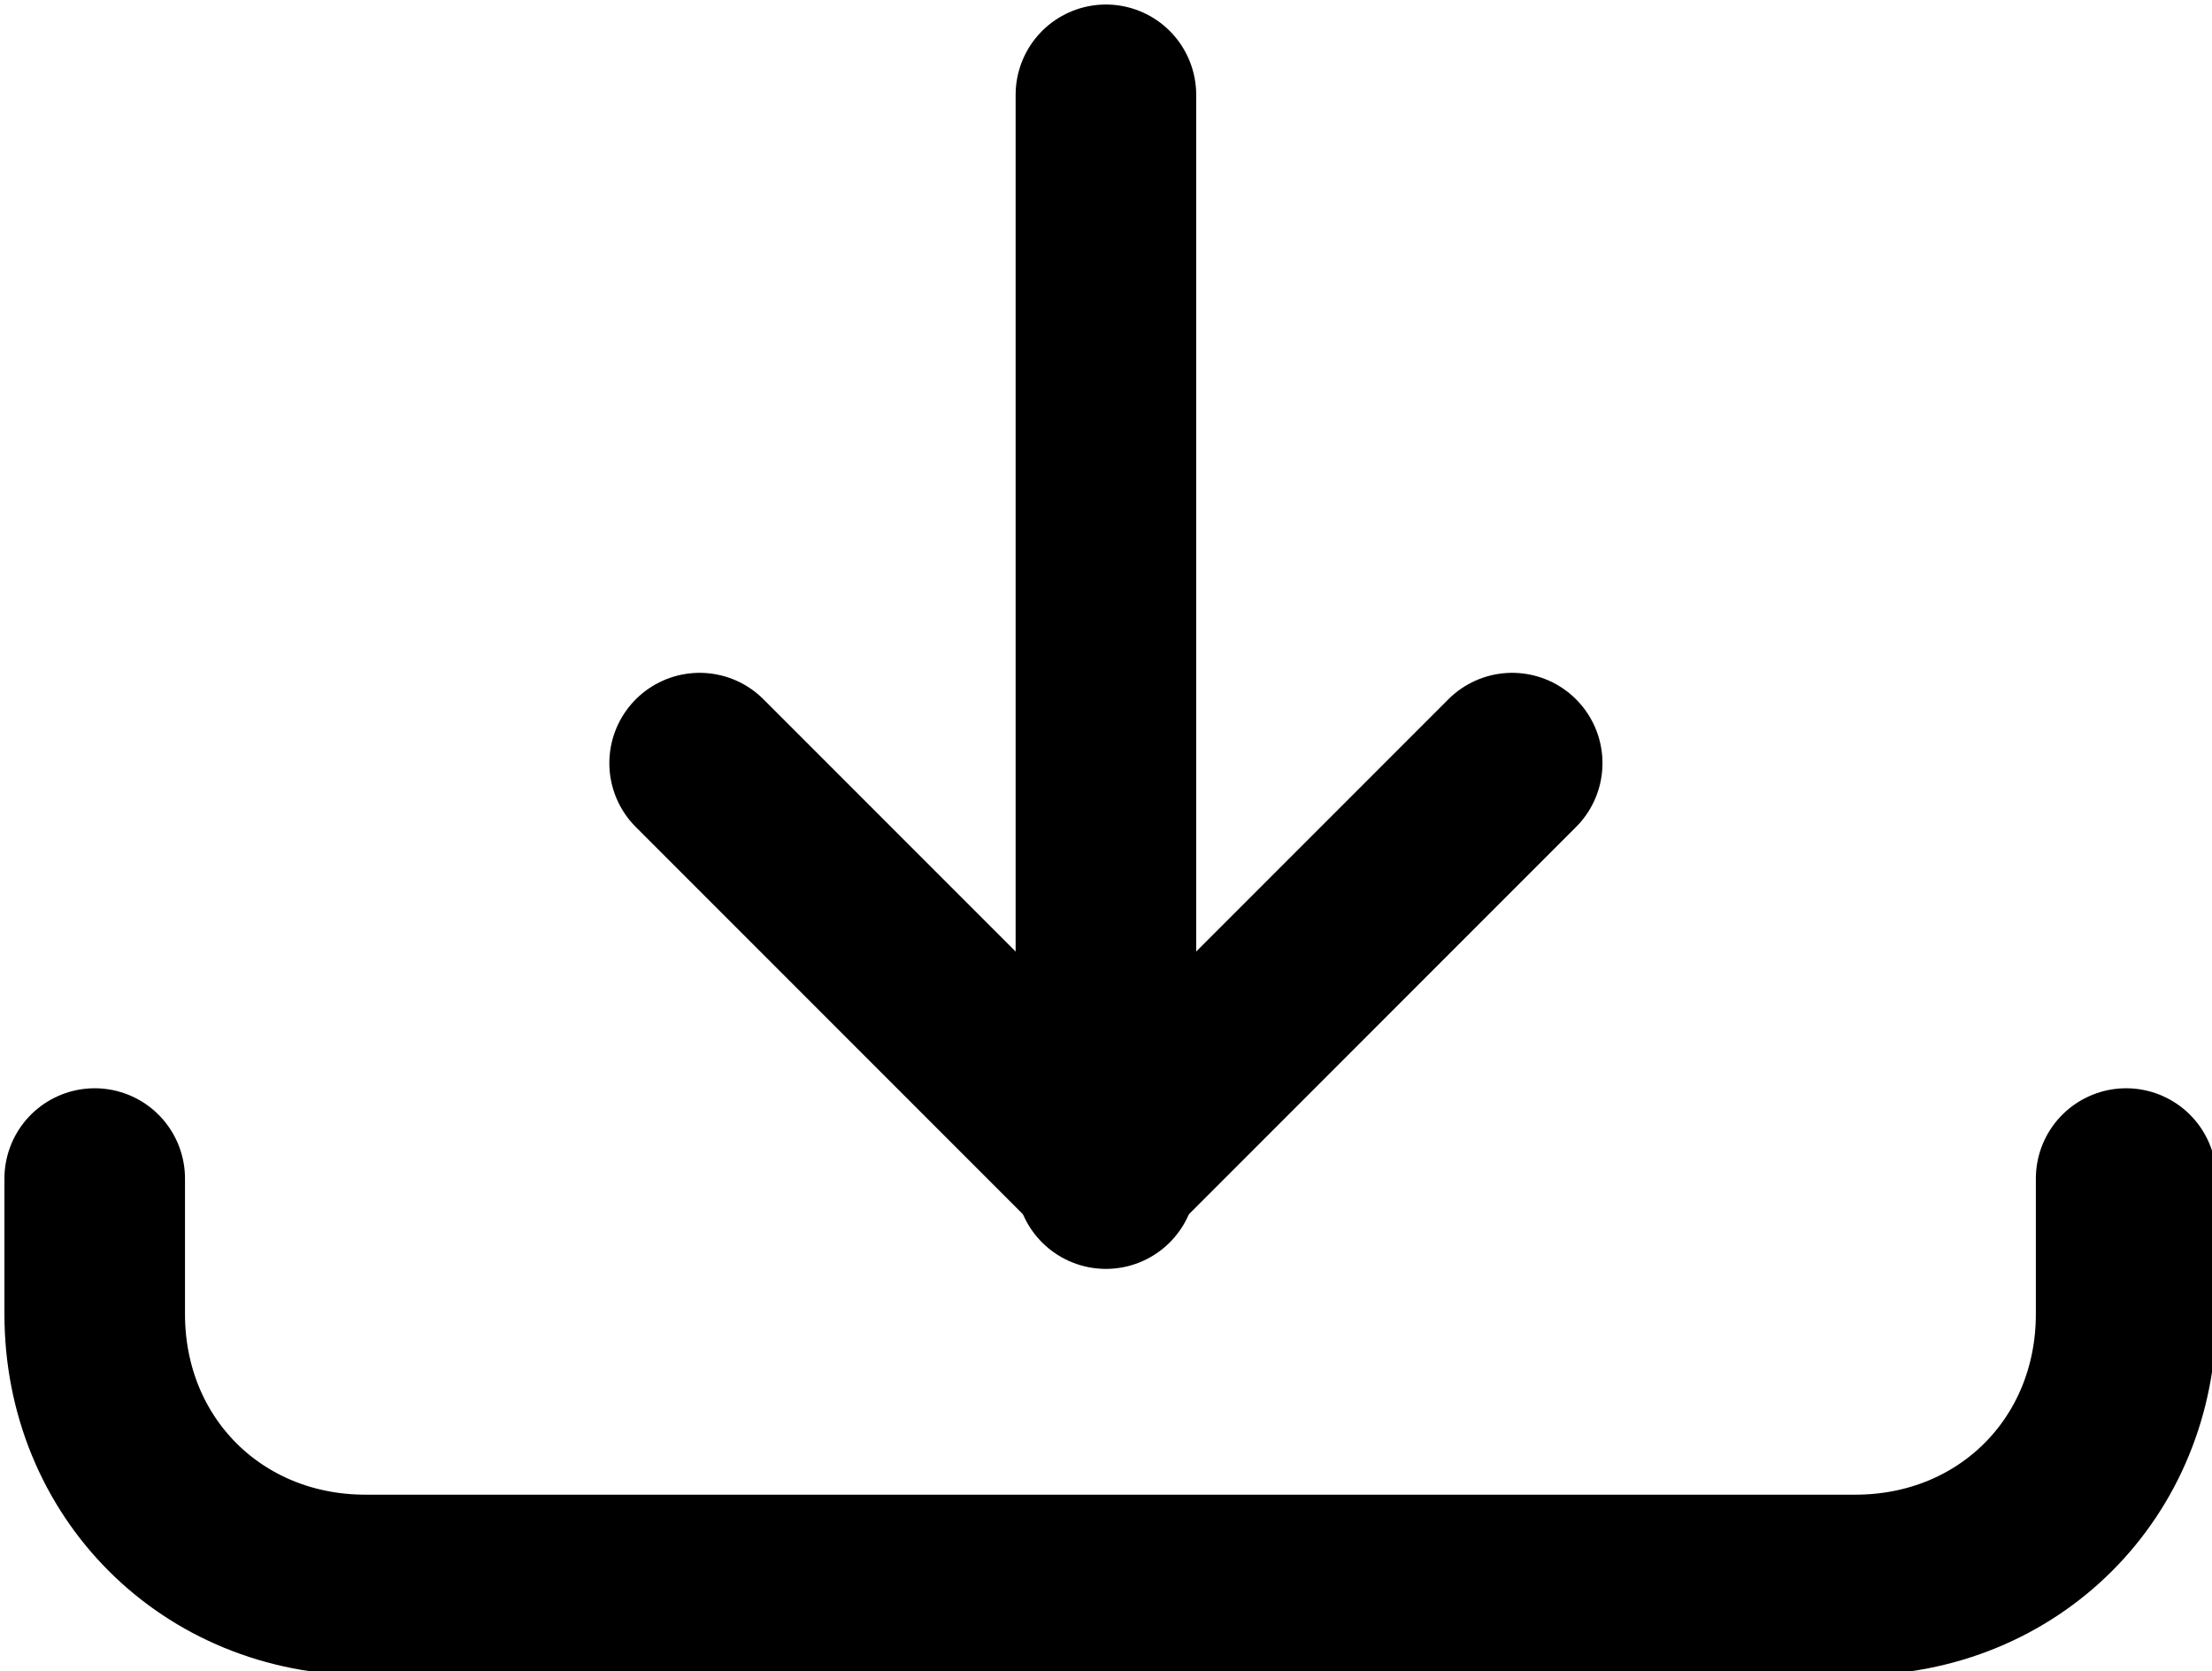
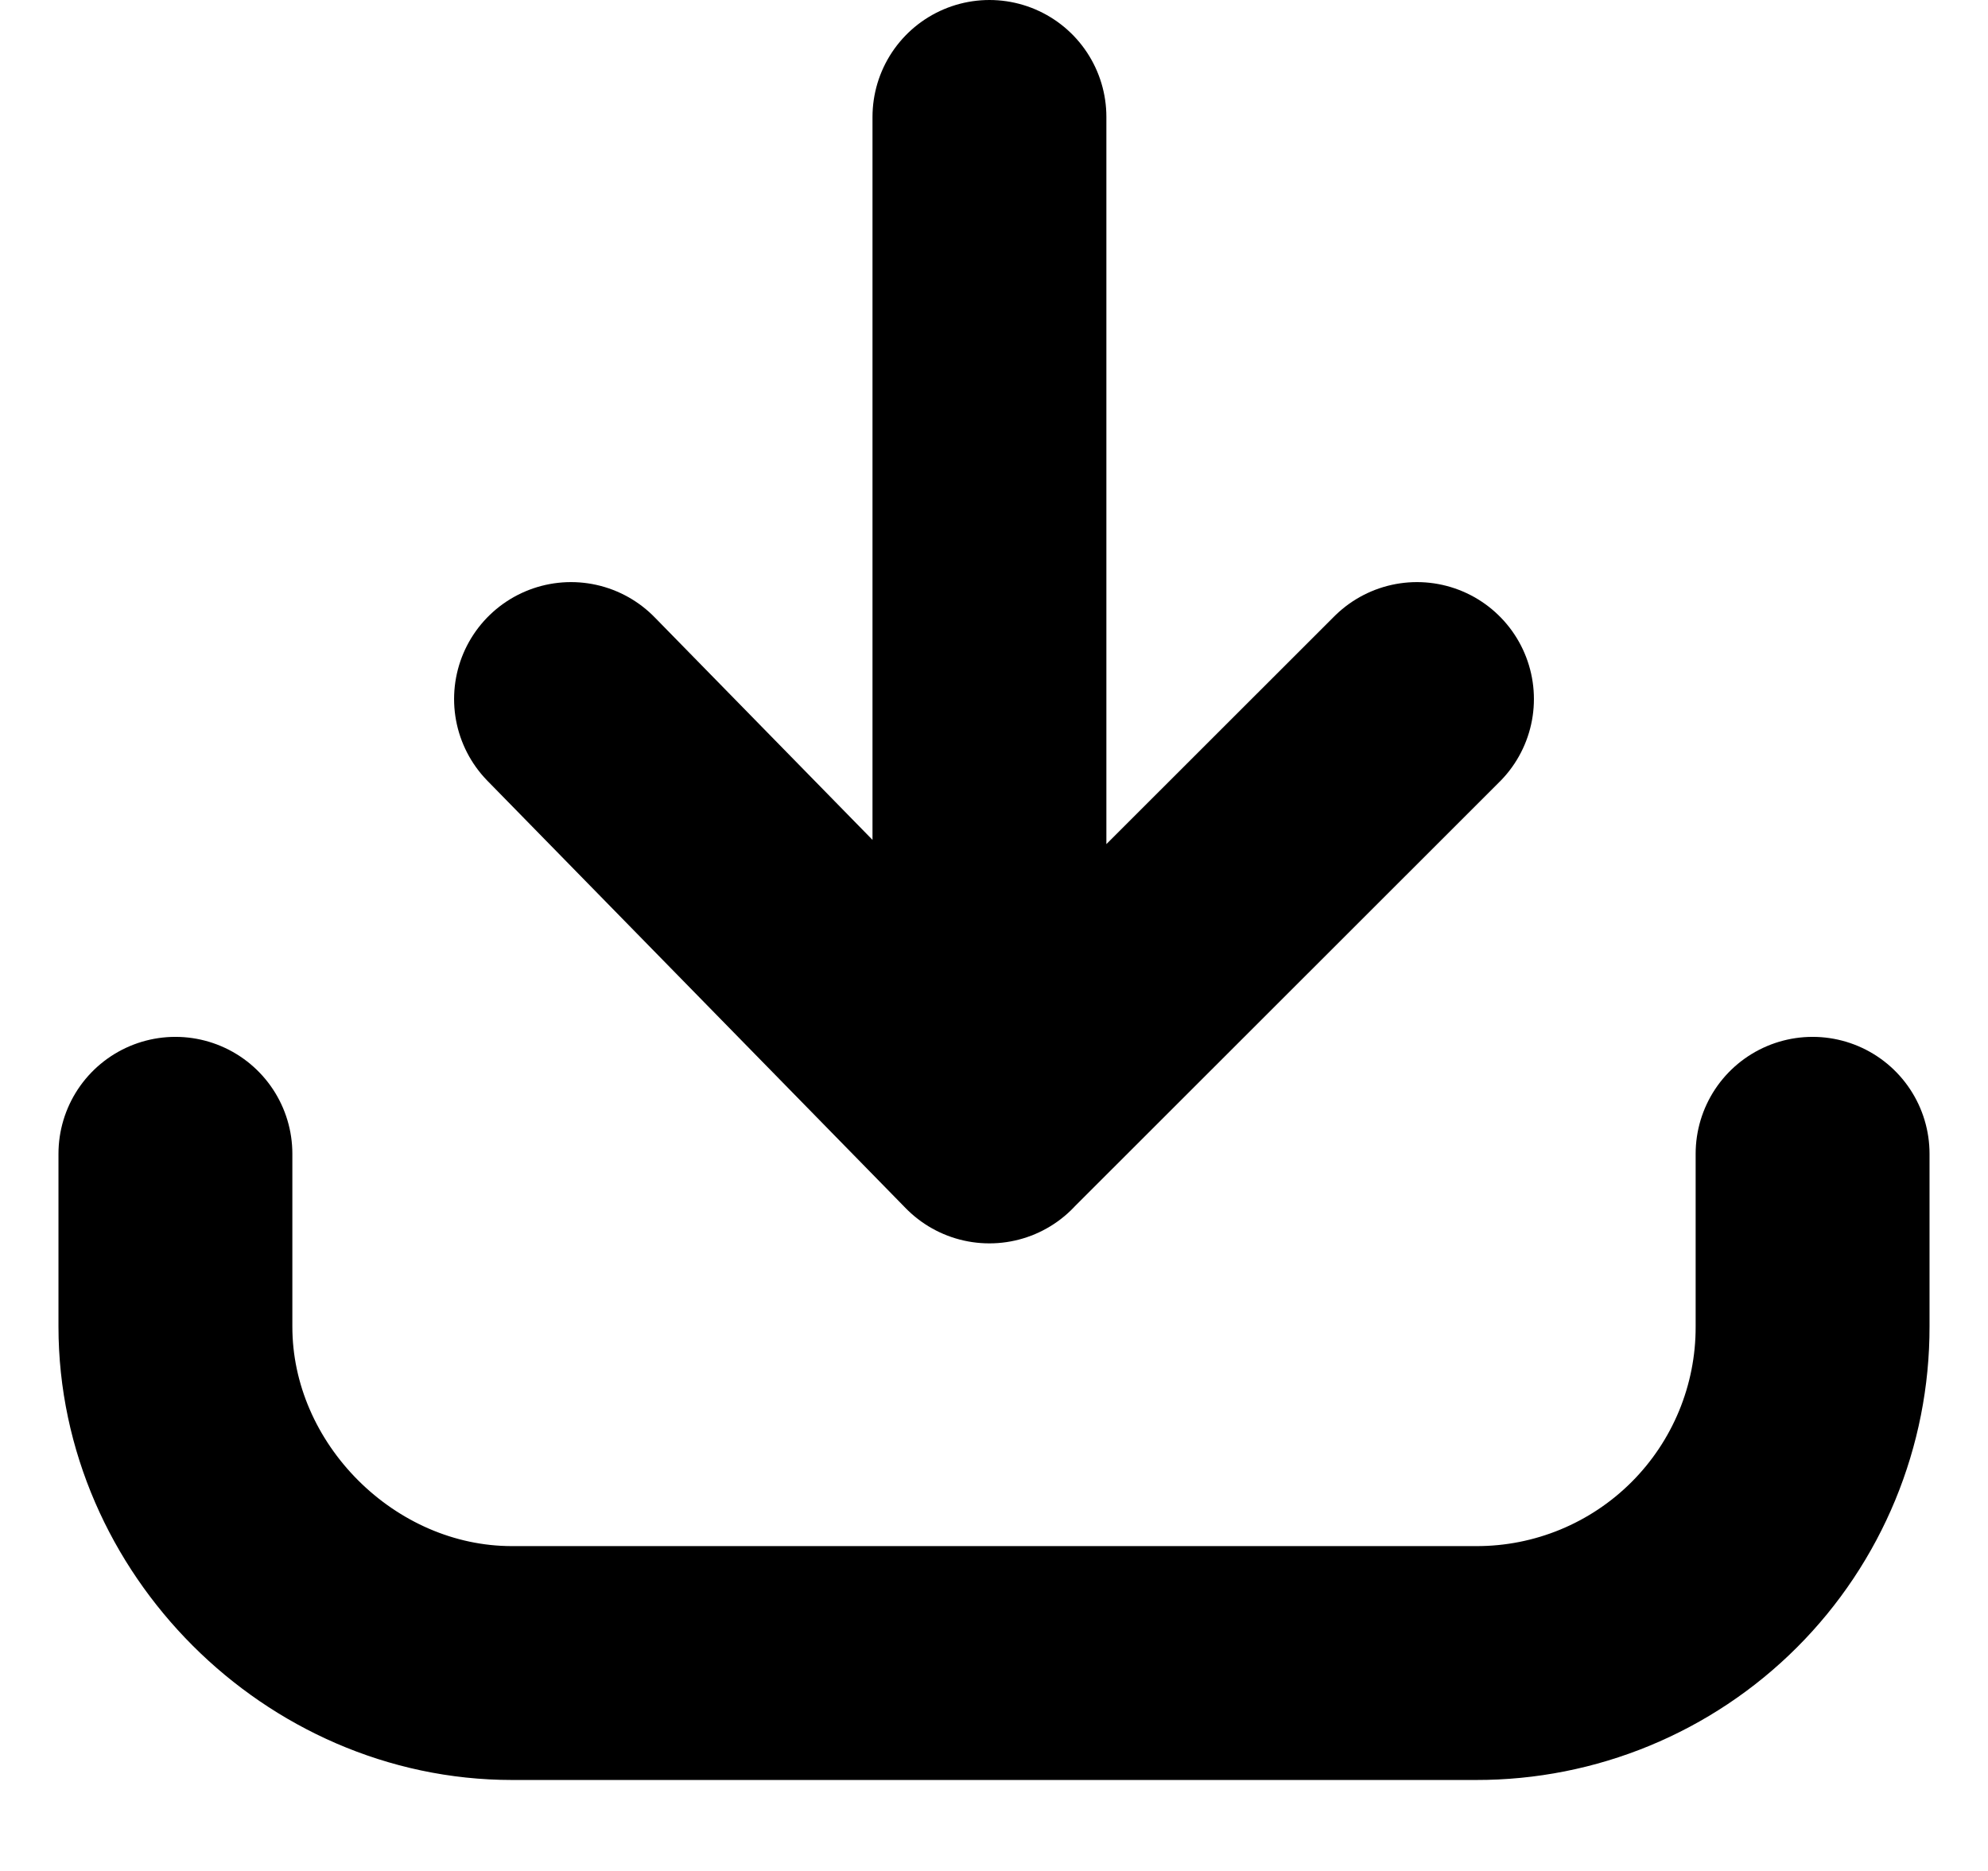
- <svg xmlns="http://www.w3.org/2000/svg" version="1.1" x="0" y="0" viewBox="0 0 24.5 18.5" xml:space="preserve">
-   <style>.download-st0{fill:none;stroke:currentColor;stroke-width:2;stroke-linecap:round;stroke-linejoin:round}</style>
-   <g transform="translate(.249 -2.75)">
-     <path class="download-st0" d="M12 3.8v12" />
-     <path class="download-st0" d="M7.5 11.2l4.5 4.5 4.5-4.5" />
-     <path class="download-st0" d="M23.3 15.8v1.5c0 1.7-1.3 3-3 3H3.8c-1.7 0-3-1.3-3-3v-1.5" />
+ <svg xmlns="http://www.w3.org/2000/svg" viewBox="0 0 17 16" fill="none">
+   <g clip-path="url(#a)" stroke="currentColor" stroke-width="2" stroke-linecap="round" stroke-linejoin="round">
+     <path d="M15.5 9.867v1.477a2.871 2.871 0 0 1-2.878 2.878H4.378c-1.556 0-2.878-1.322-2.878-2.877V9.867M8.461 1v8.633m3.656-3.655L8.46 9.633 4.883 5.978" />
  </g>
</svg>
